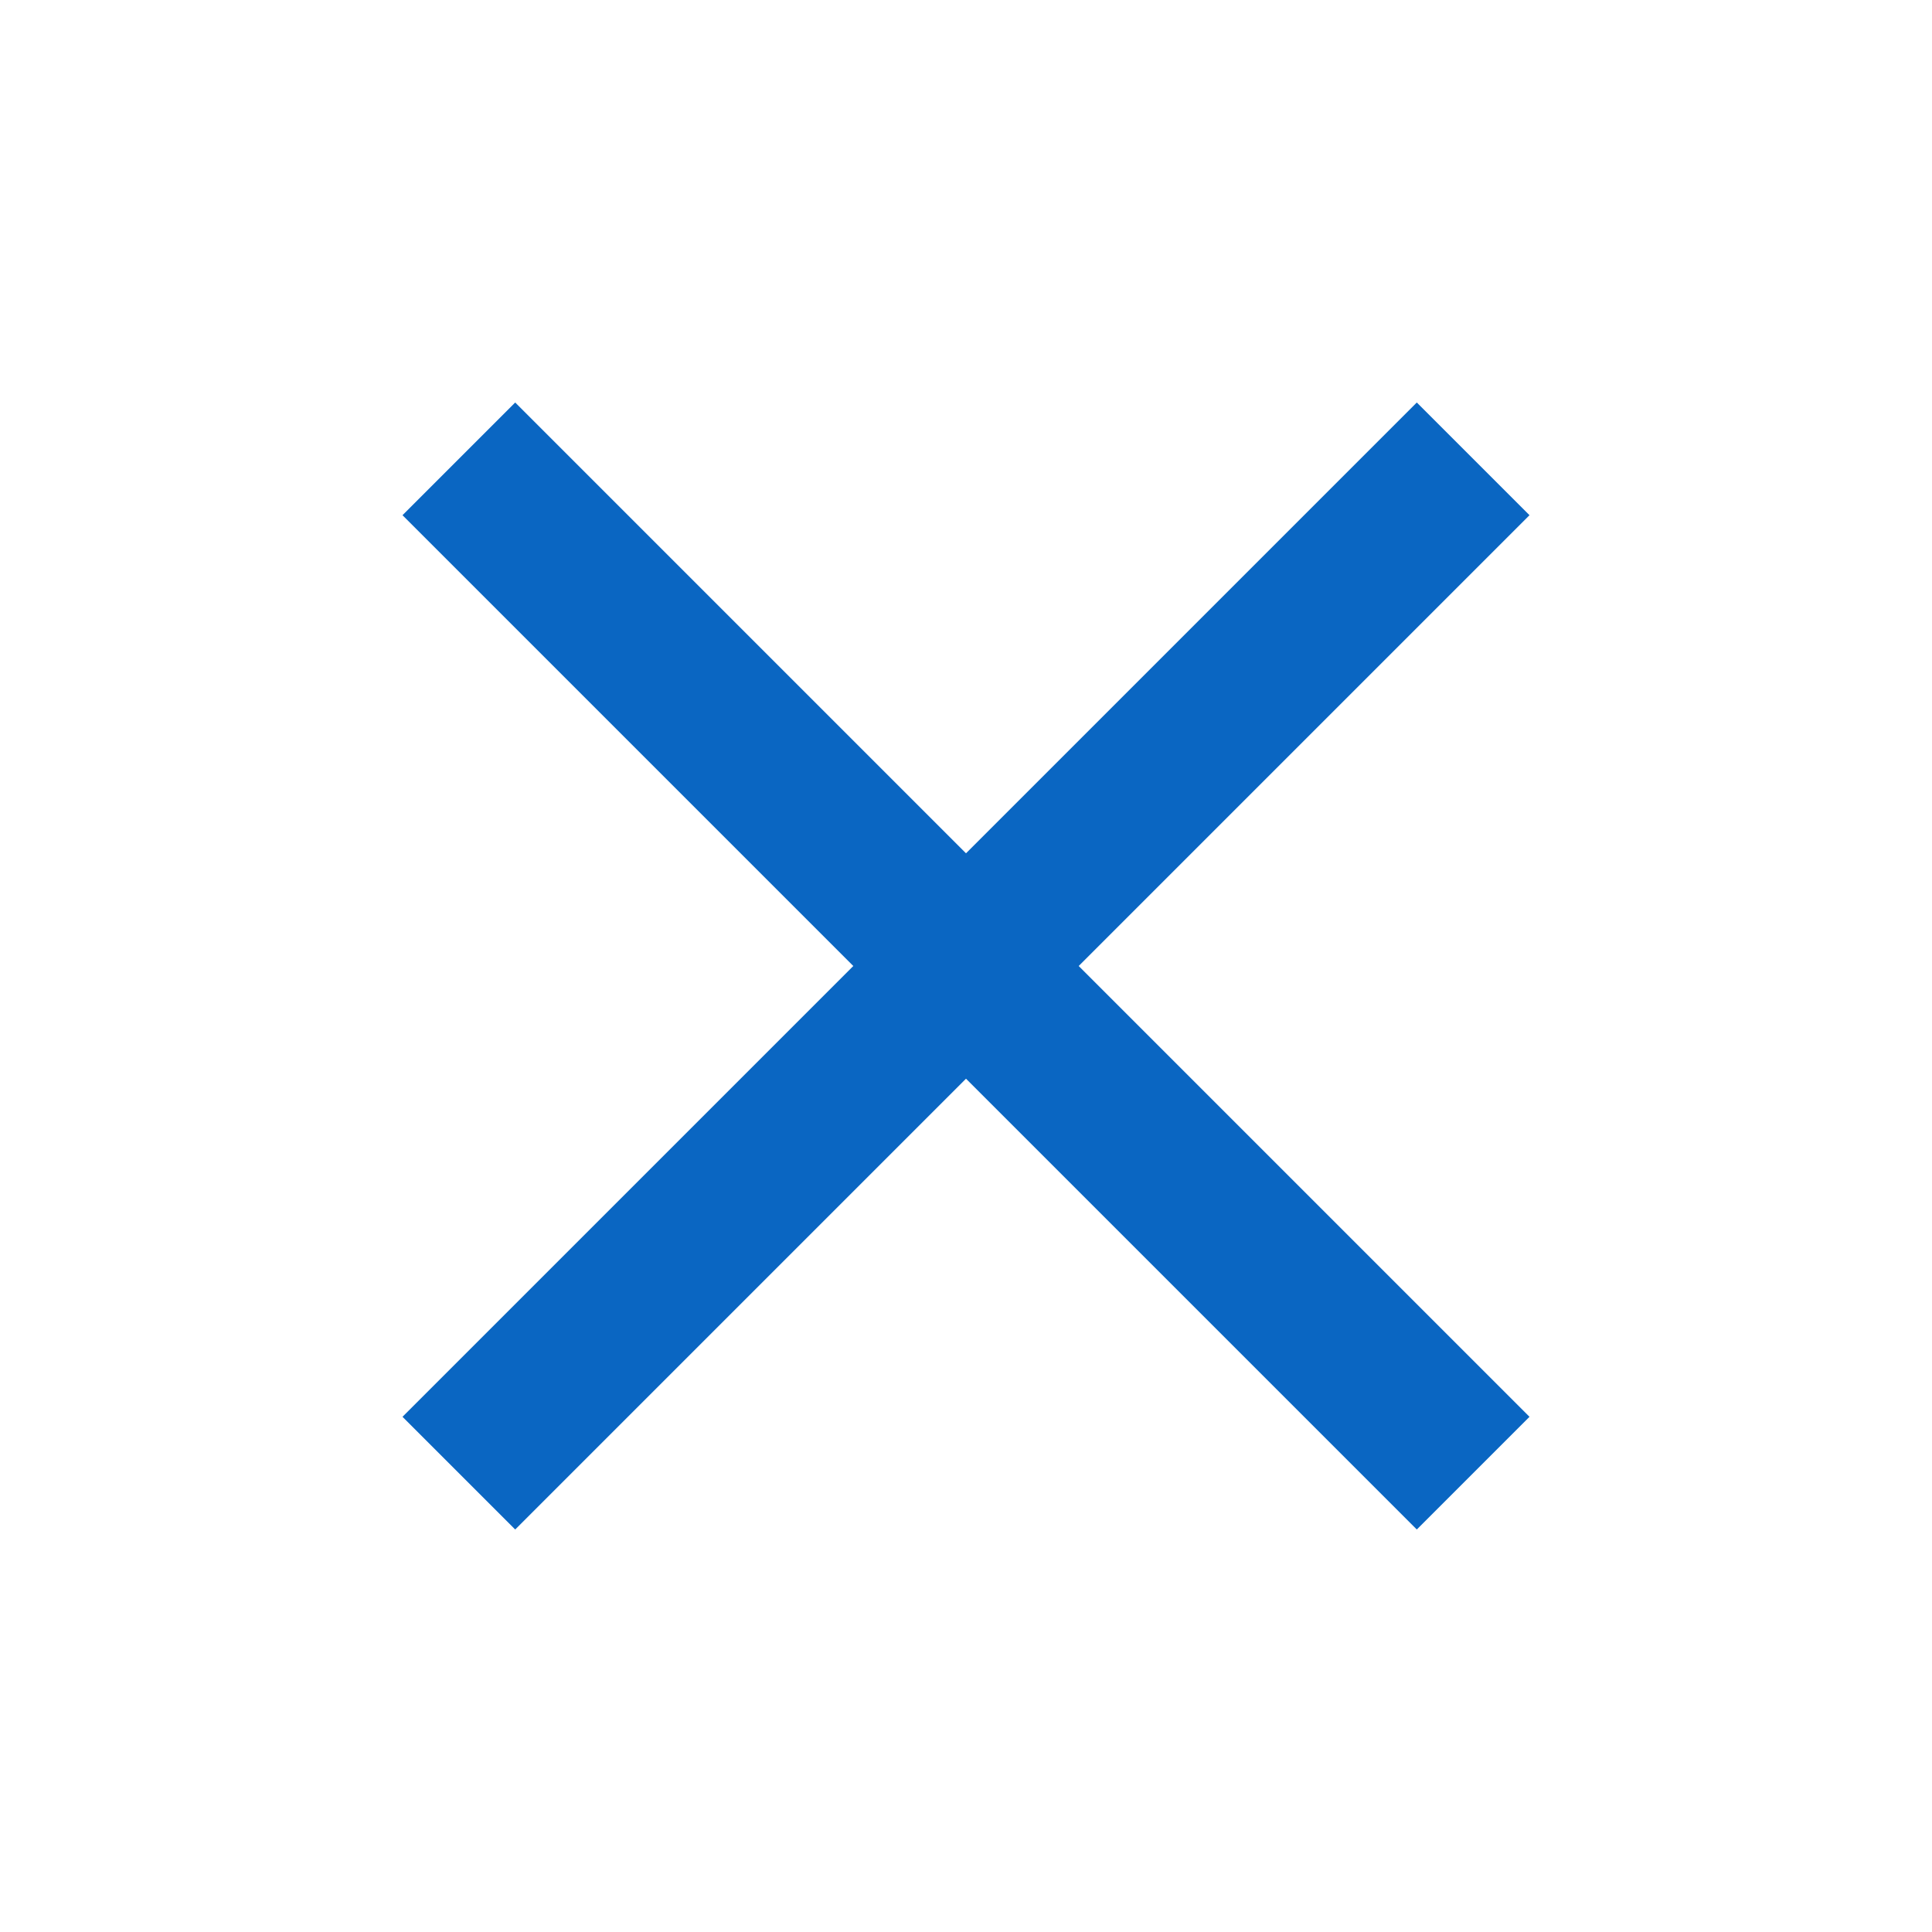
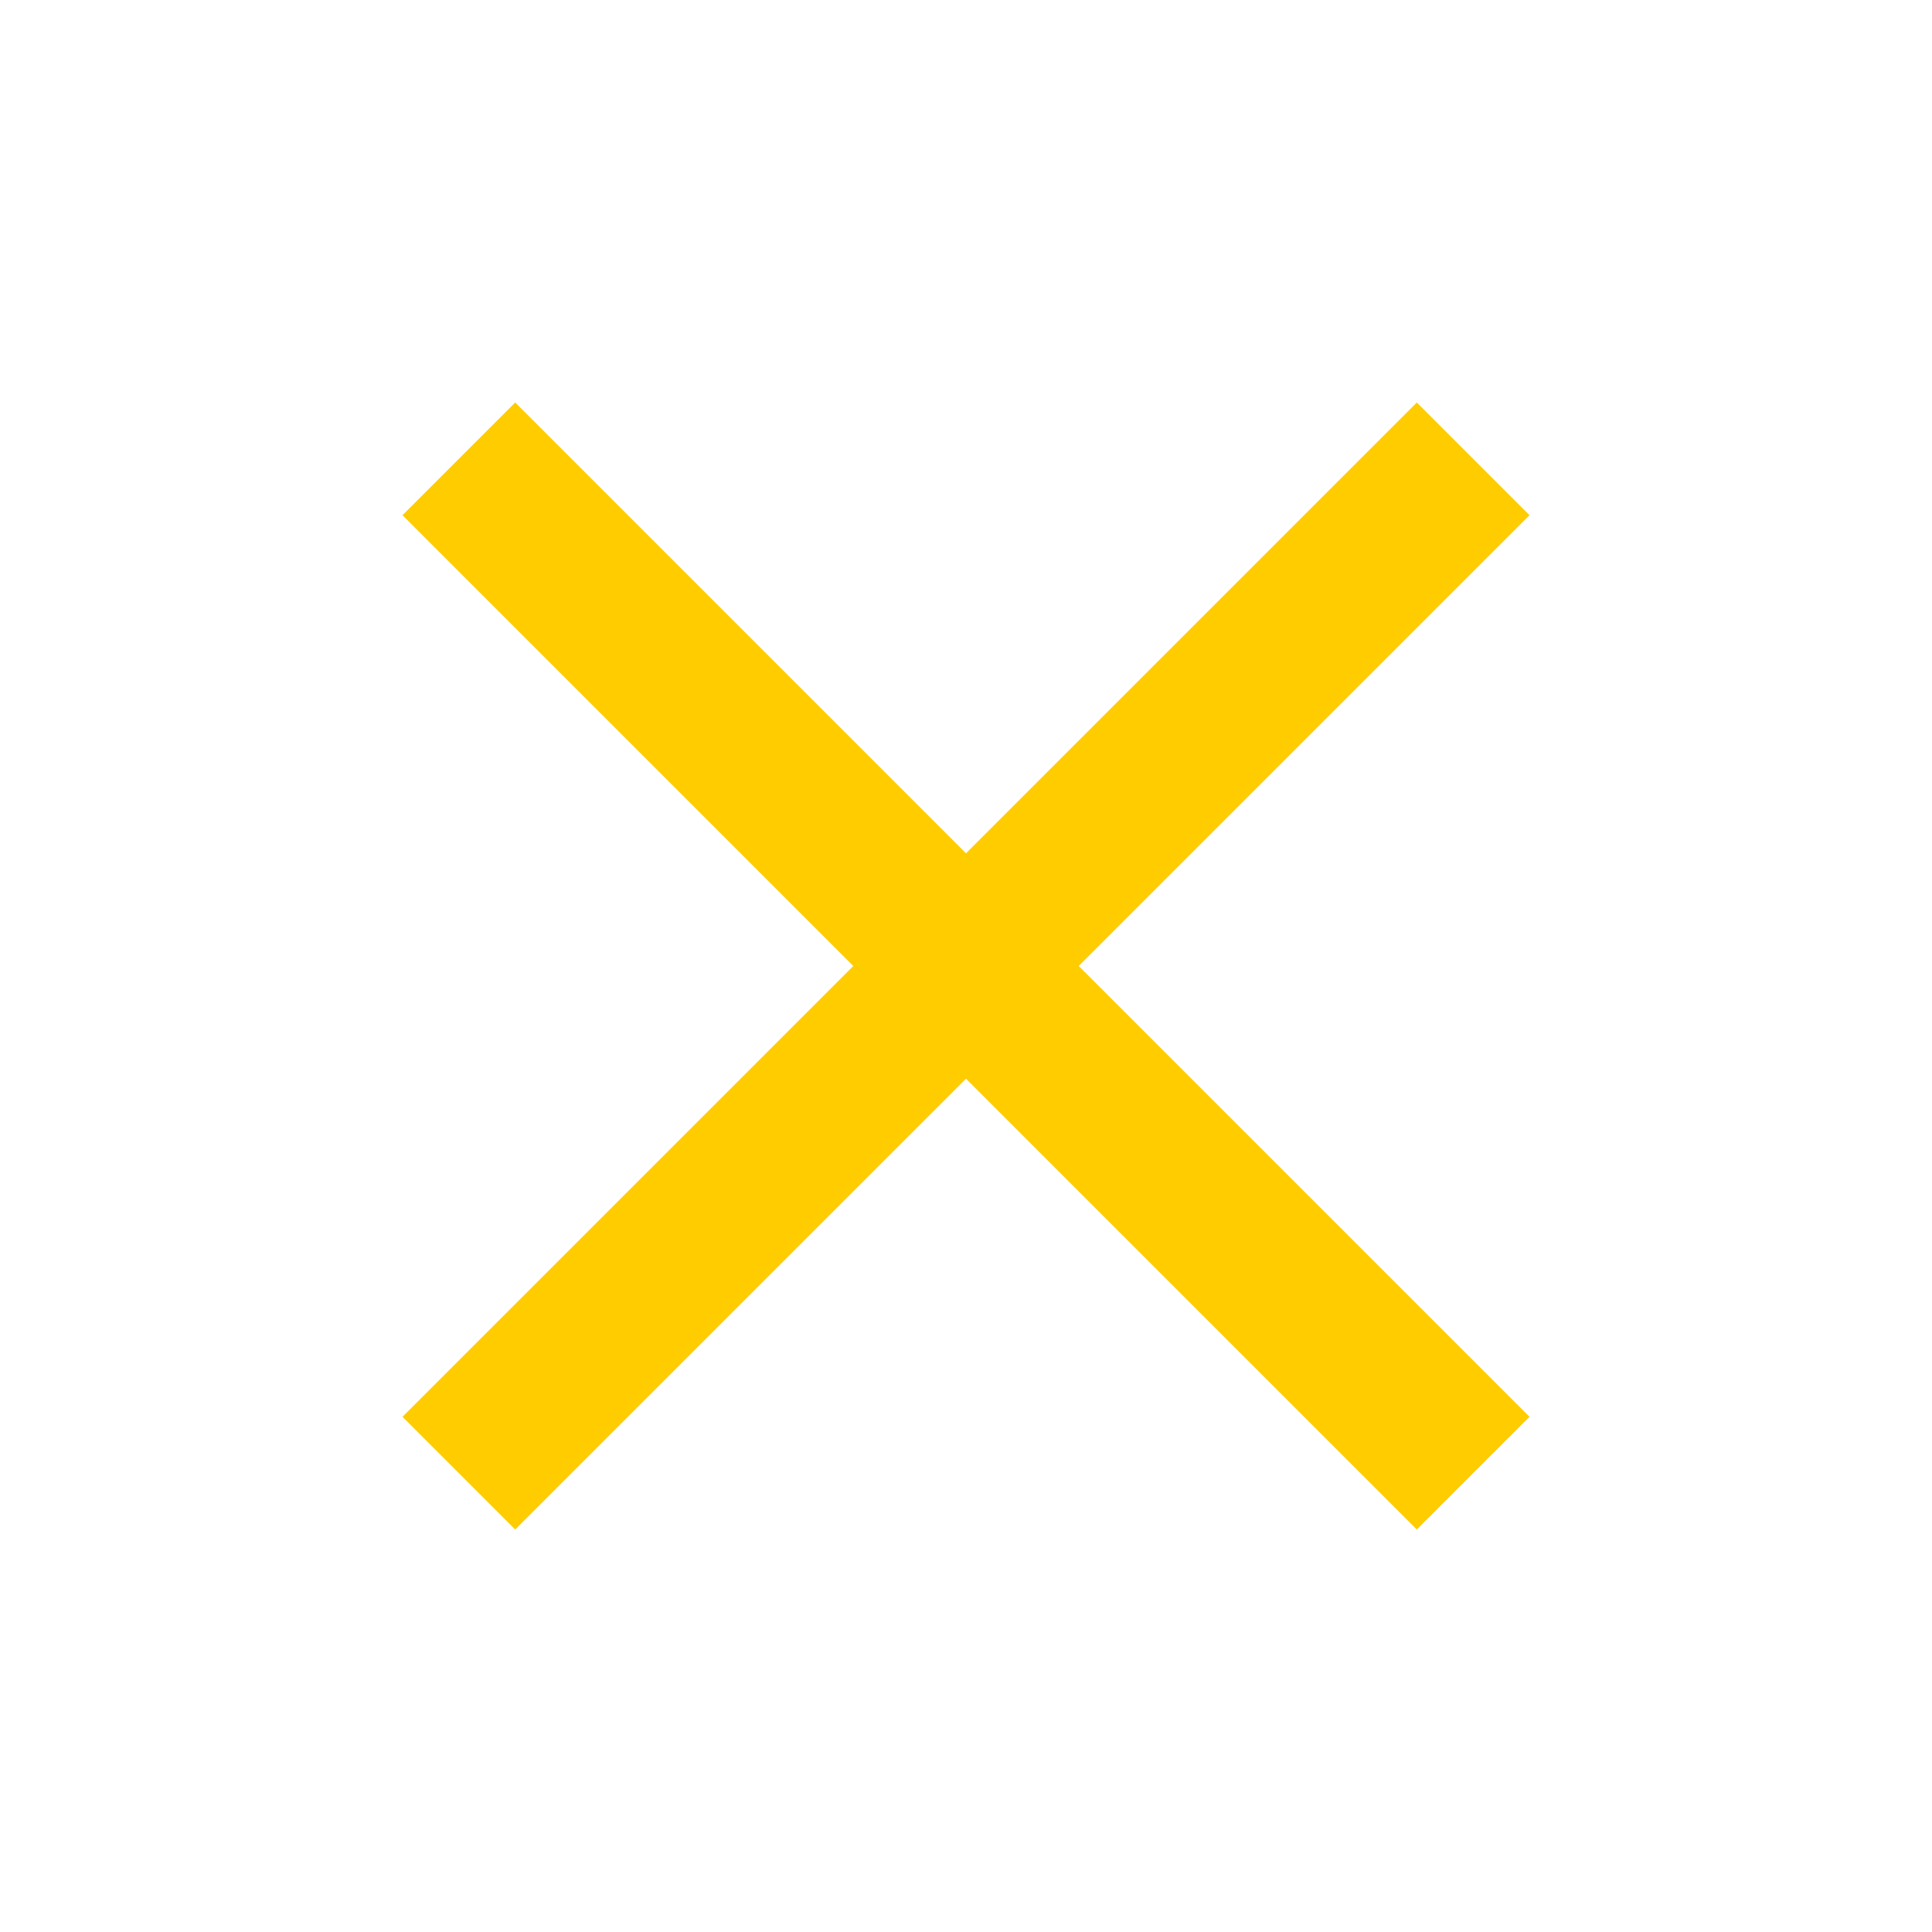
- <svg xmlns="http://www.w3.org/2000/svg" fill="#0A66C2" height="18" viewBox="0 -960 960 960" width="18">
+ <svg xmlns="http://www.w3.org/2000/svg" fill="#FFCC00" height="18" viewBox="0 -960 960 960" width="18">
  <path d="m256-200-56-56 224-224-224-224 56-56 224 224 224-224 56 56-224 224 224 224-56 56-224-224-224 224Z" />
</svg>
